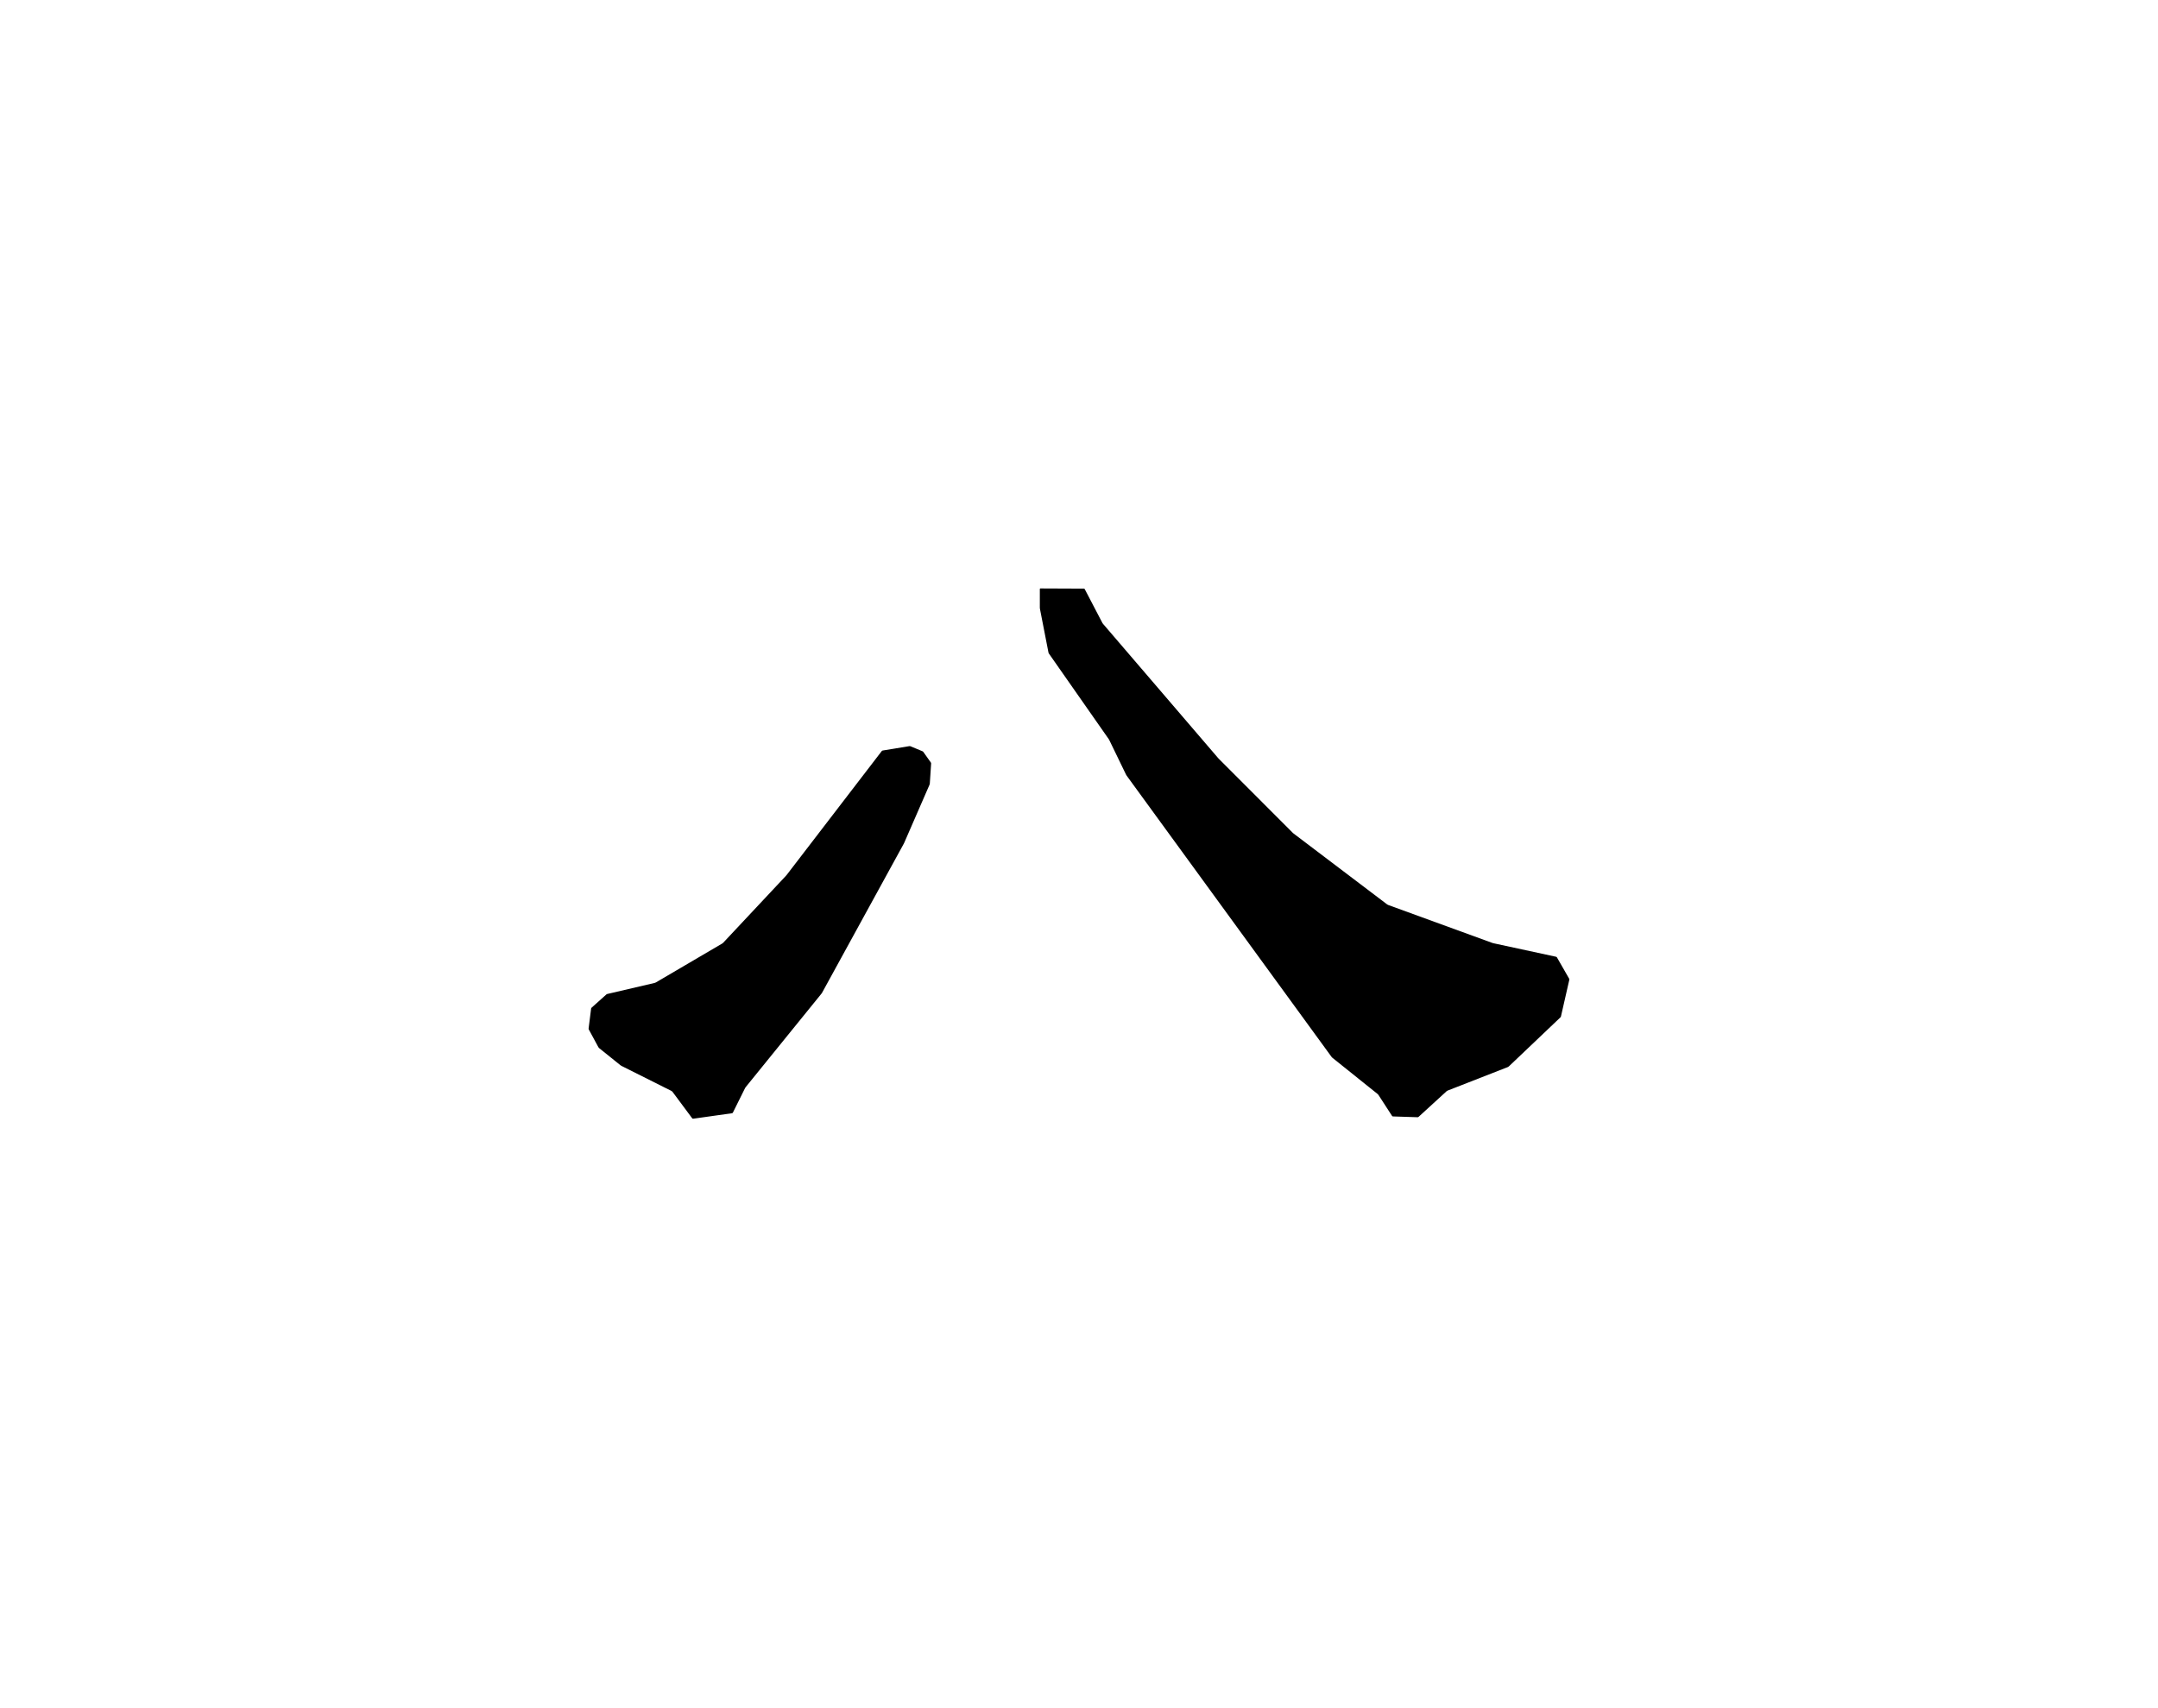
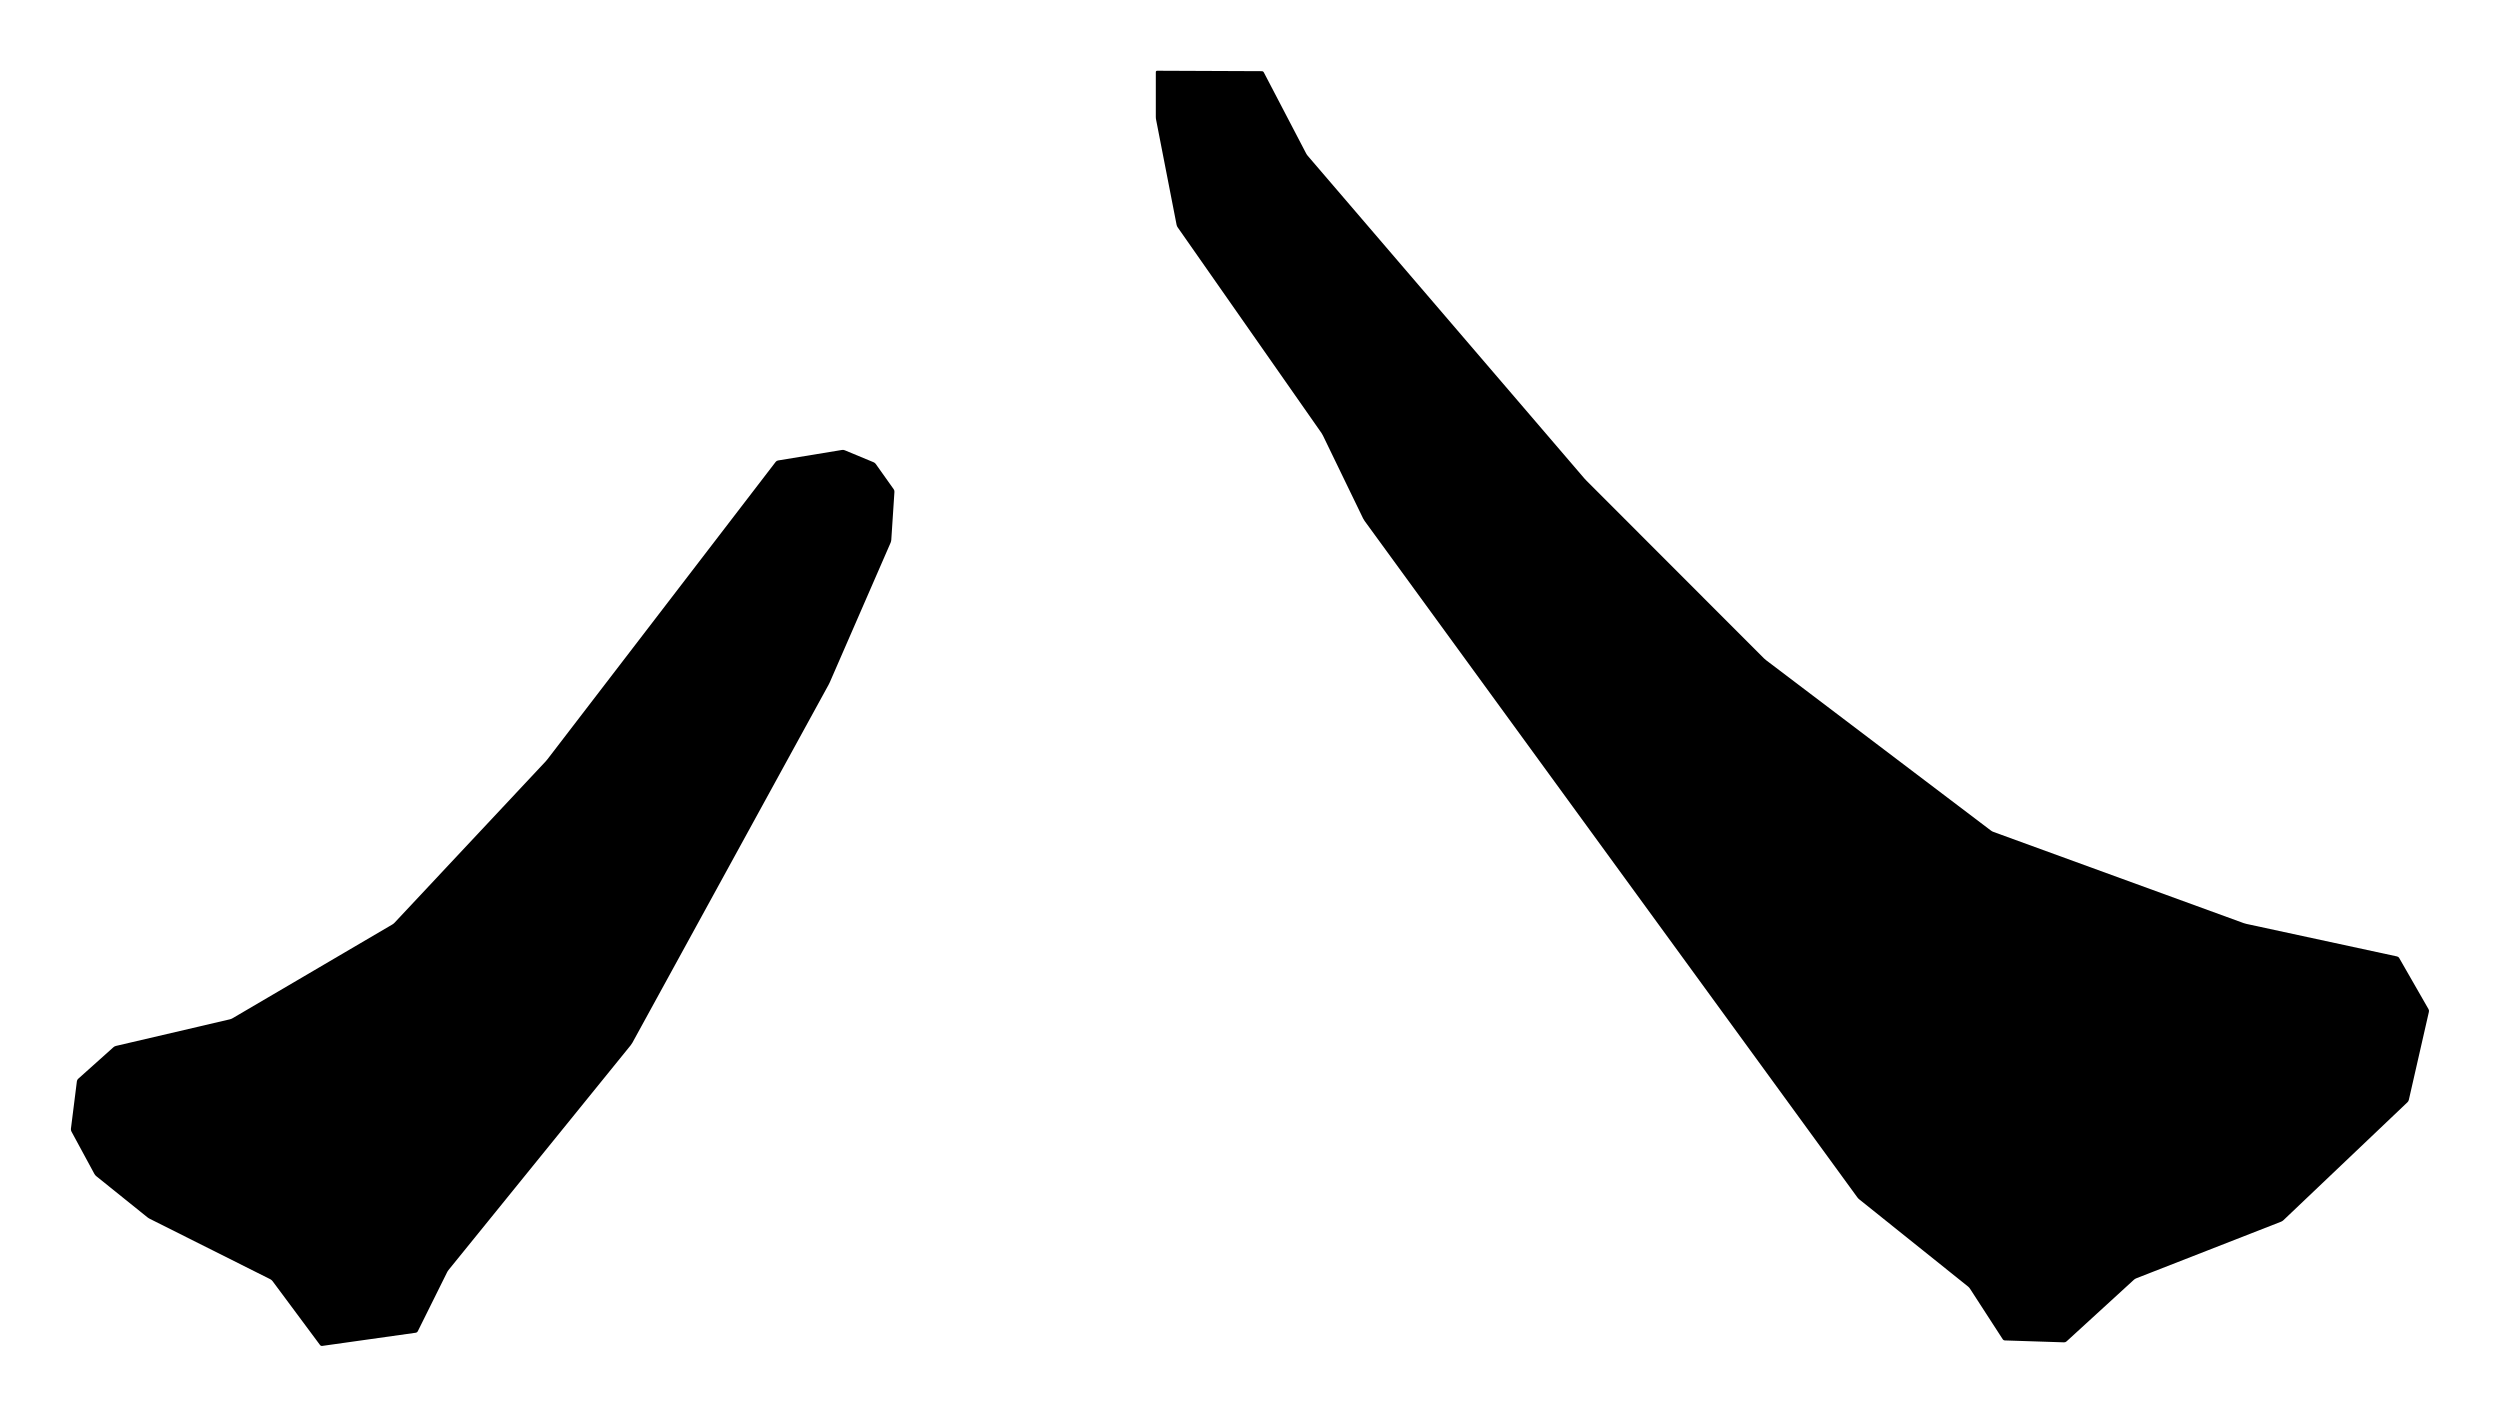
- <svg xmlns="http://www.w3.org/2000/svg" viewBox="0 0 844.25 668.01">
+ <svg xmlns="http://www.w3.org/2000/svg" viewBox="218.74 218.74 406.77 230.54">
  <g transform="translate(213.80,437.70) scale(0.1,-0.1)" fill="#000000" stroke="none" fill-rule="evenodd">
    <path d="M 1930.0 1997.0 L 1930.0 1999.4 Q 1930.0 1997.0 1930.5 1994.6 L 1963.8 1823.8 Q 1964.3 1821.4 1965.7 1819.5 L 2199.6 1485.0 Q 2200.9 1483.0 2202.0 1480.8 L 2267.3 1346.0 Q 2268.4 1343.8 2269.8 1341.9 L 3071.3 241.6 Q 3072.7 239.6 3074.6 238.1 L 3251.7 96.2 Q 3253.5 94.7 3254.8 92.7 L 3307.9 10.7 Q 3309.2 8.7 3311.6 8.6 L 3407.7 5.5 Q 3410.1 5.4 3411.9 7.1 L 3521.3 107.2 Q 3523.0 108.8 3525.3 109.7 L 3760.9 201.8 Q 3763.1 202.7 3764.8 204.3 L 3966.6 396.2 Q 3968.3 397.8 3968.8 400.2 L 4001.4 543.2 Q 4002.0 545.5 4000.8 547.6 L 3953.1 630.8 Q 3951.9 632.9 3949.6 633.4 L 3704.7 686.3 Q 3702.3 686.8 3700.1 687.6 L 3292.9 836.0 Q 3290.6 836.8 3288.7 838.3 L 2923.1 1115.3 Q 2921.2 1116.8 2919.5 1118.4 L 2630.9 1407.3 Q 2629.2 1409.0 2627.6 1410.8 L 2177.1 1936.2 Q 2175.6 1938.0 2174.5 1940.1 L 2105.8 2071.7 Q 2104.7 2073.8 2102.3 2073.8 L 1932.4 2074.5 Q 1930.0 2074.5 1930.0 2072.1 Z M 1313.0 1440.0 L 1315.4 1440.4 Q 1313.0 1440.0 1311.5 1438.1 L 940.3 954.4 Q 938.9 952.5 937.2 950.7 L 691.5 688.4 Q 689.8 686.6 687.8 685.4 L 427.9 532.9 Q 425.9 531.7 423.5 531.1 L 238.1 487.8 Q 235.8 487.3 234.0 485.7 L 176.6 434.3 Q 174.8 432.7 174.5 430.3 L 164.8 353.1 Q 164.5 350.8 165.6 348.6 L 202.9 279.7 Q 204.1 277.5 205.9 276.0 L 289.2 209.0 Q 291.1 207.5 293.3 206.4 L 489.2 108.2 Q 491.3 107.1 492.8 105.2 L 570.0 1.3 Q 571.4 -0.6 573.8 -0.3 L 725.7 21.1 Q 728.1 21.5 729.2 23.6 L 776.7 119.2 Q 777.7 121.3 779.2 123.2 L 1075.6 488.9 Q 1077.1 490.8 1078.3 492.9 L 1397.6 1075.5 Q 1398.8 1077.6 1399.7 1079.8 L 1498.5 1306.6 Q 1499.4 1308.9 1499.6 1311.2 L 1504.7 1389.2 Q 1504.9 1391.6 1503.5 1393.6 L 1474.4 1434.6 Q 1473.0 1436.6 1470.8 1437.5 L 1424.1 1456.9 Q 1421.9 1457.9 1419.5 1457.5 Z" />
  </g>
</svg>
